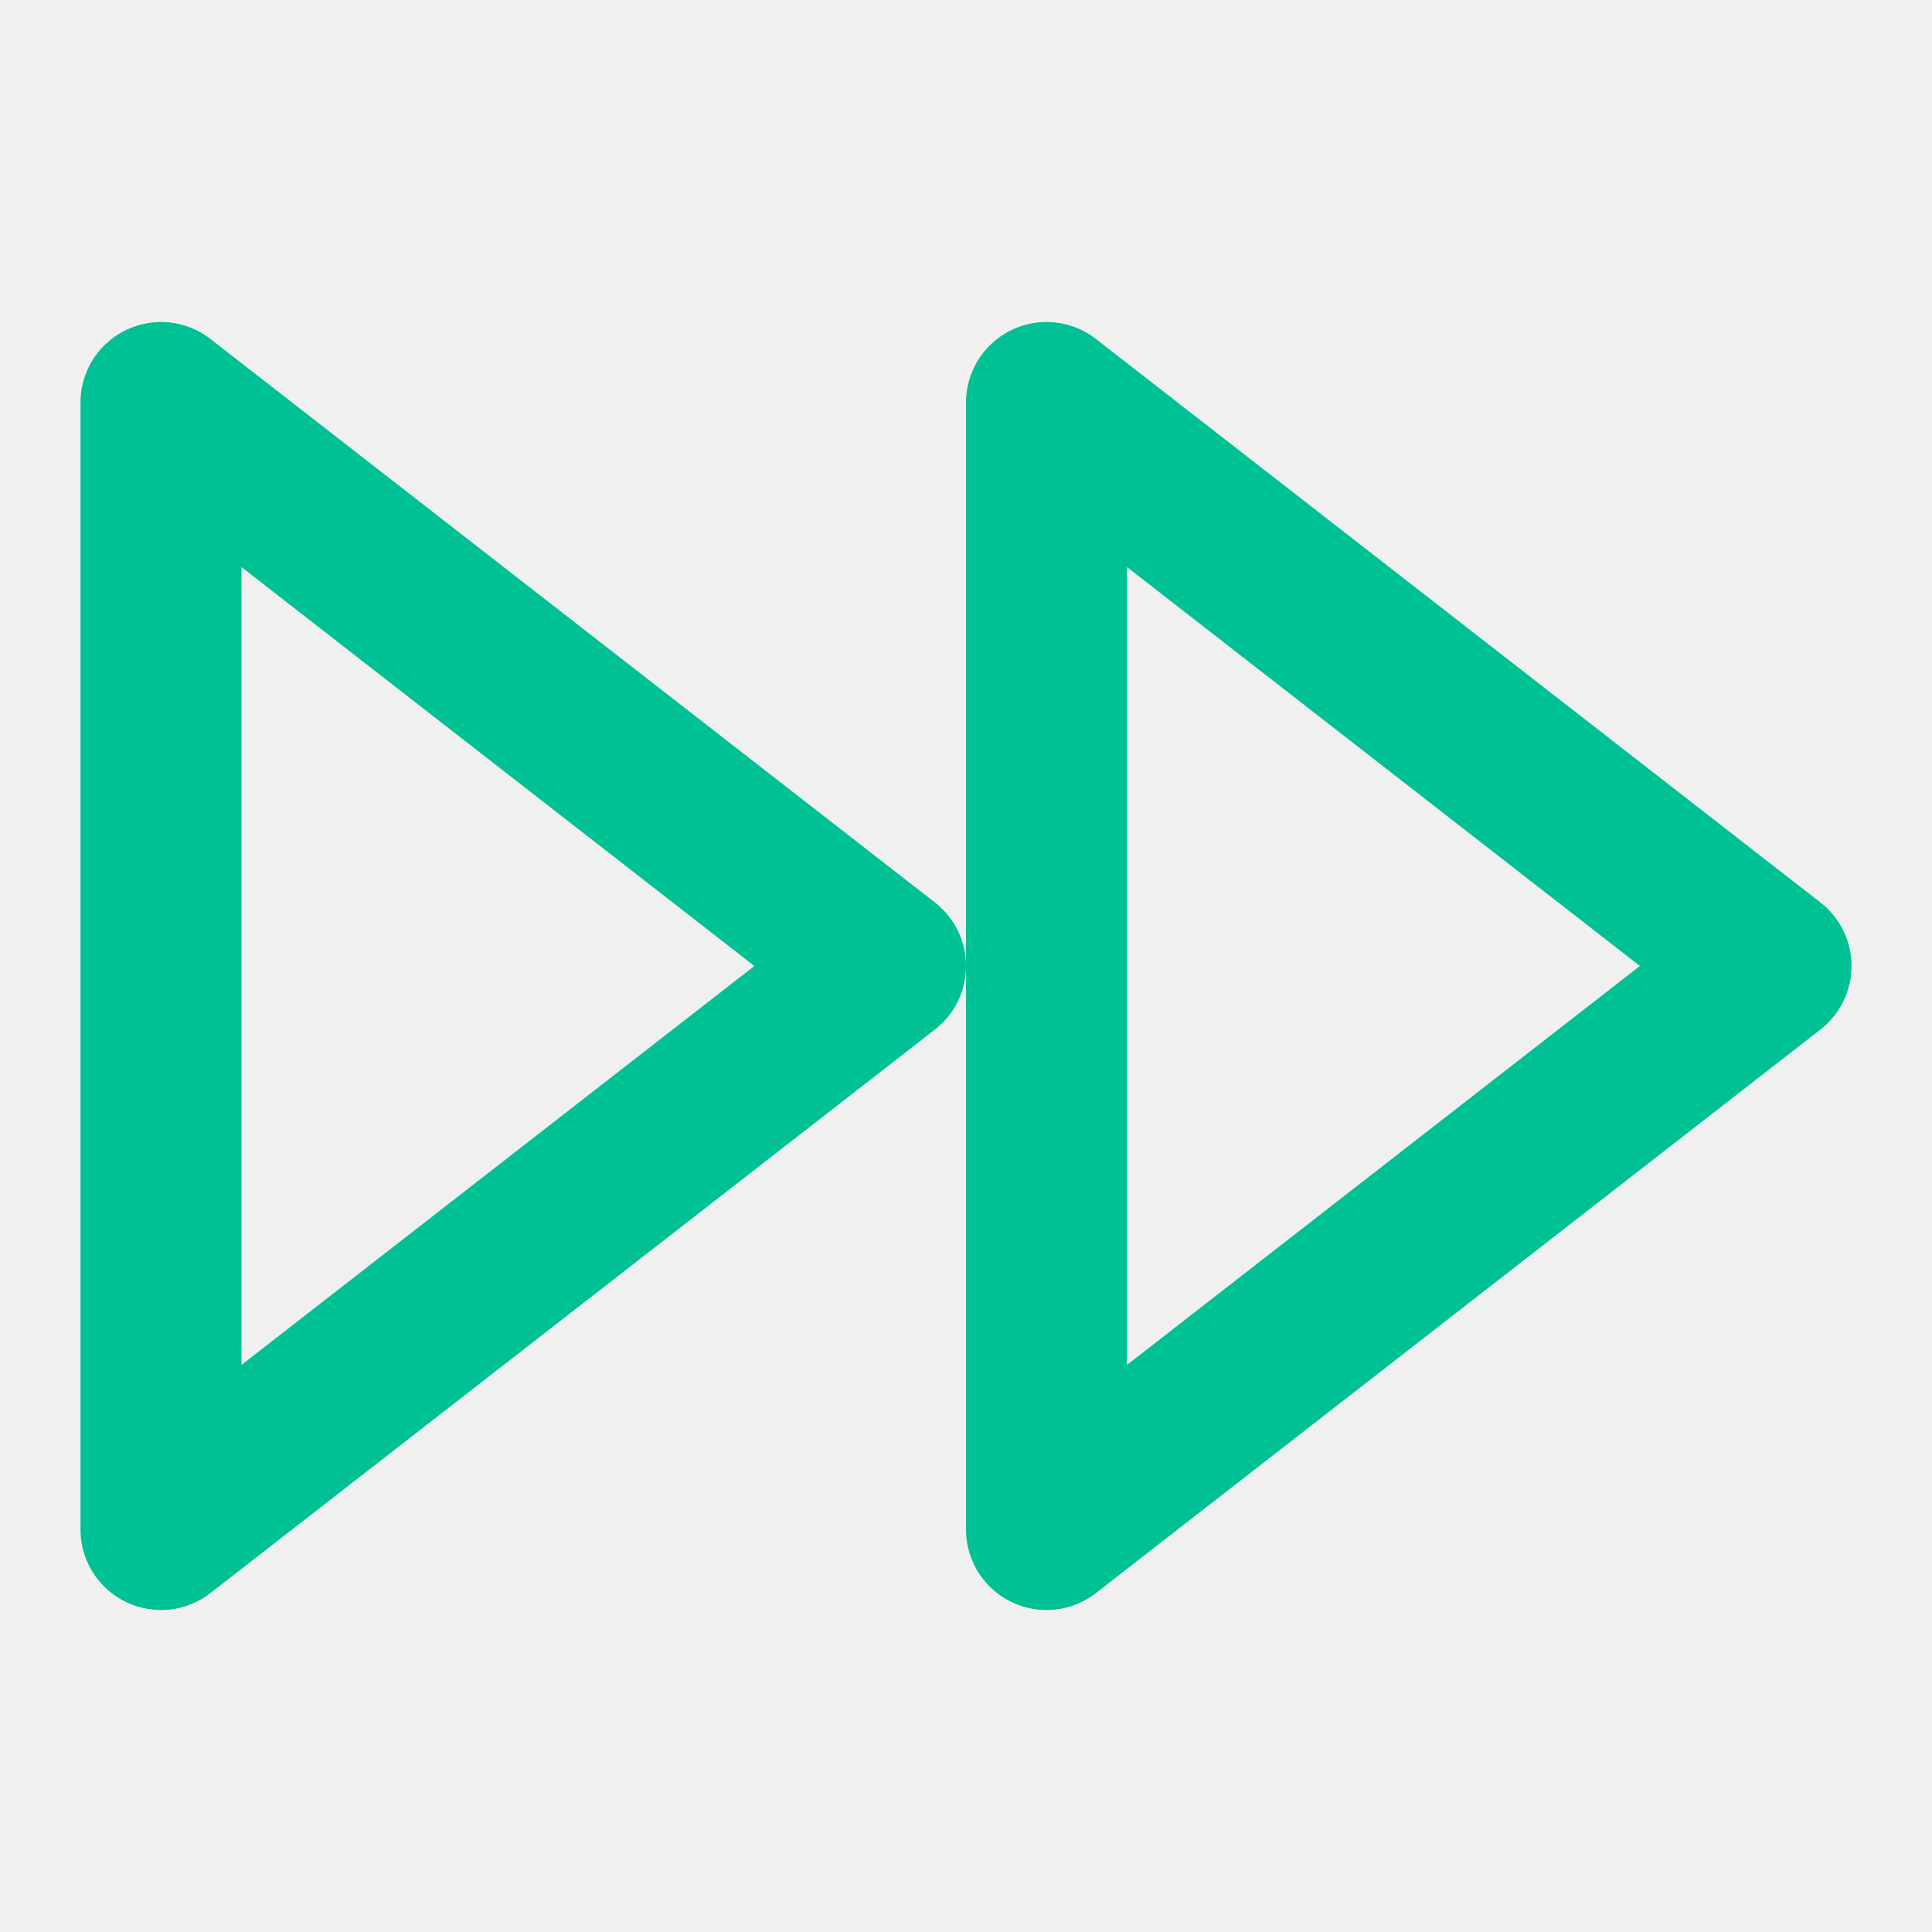
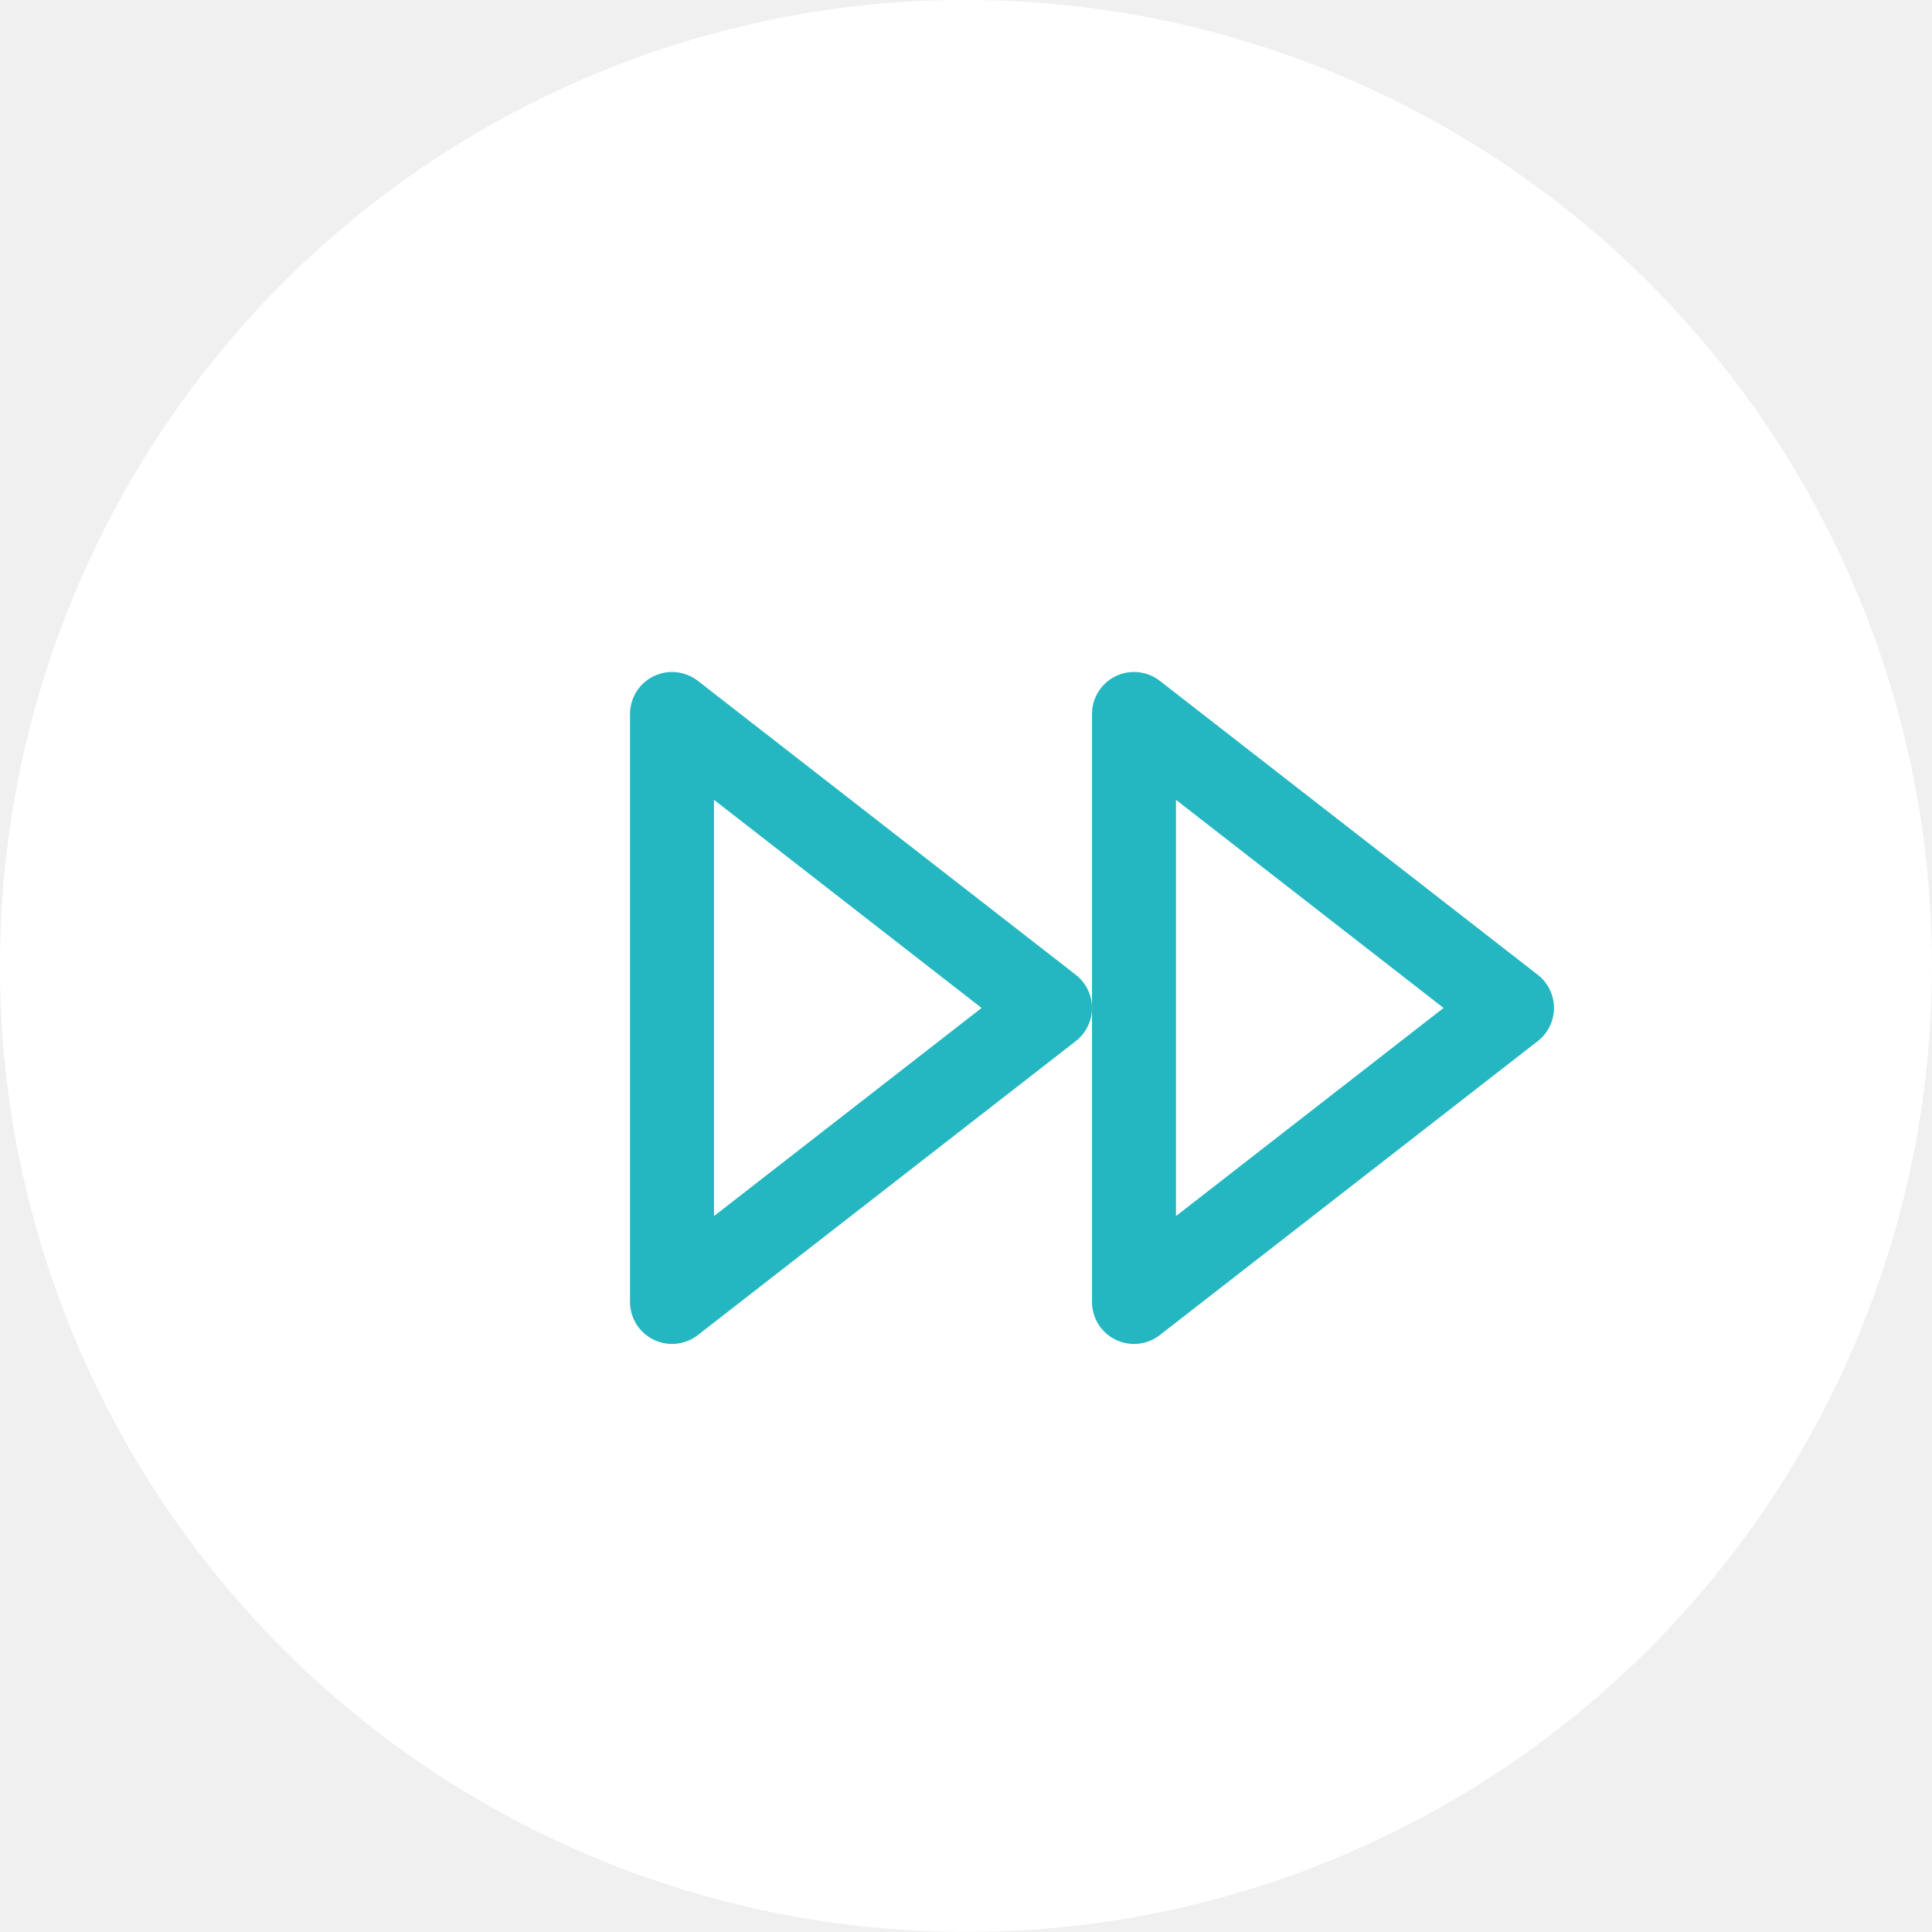
- <svg xmlns="http://www.w3.org/2000/svg" width="24" height="24" viewBox="0 0 24 24" fill="none" stroke="#00C193" stroke-width="2" stroke-linecap="round" stroke-linejoin="round" class="feather feather-fast-forward">
-   <polygon points="13 19 22 12 13 5 13 19" />
-   <polygon points="2 19 11 12 2 5 2 19" />
+ <svg xmlns="http://www.w3.org/2000/svg" width="46.002" height="46.002" viewBox="0 0 46.002 46.002">
+   <g id="fast-forward" transform="translate(-5.366 -5.766)">
+     <path id="Tracé_6500" data-name="Tracé 6500" d="M28.367,5.766q1.131,0,2.254.11t2.232.331q1.108.22,2.189.549t2.125.761q1.042.432,2.04.965t1.937,1.16q.939.628,1.813,1.345T44.63,12.5q.8.8,1.516,1.673t1.346,1.813a22.023,22.023,0,0,1,1.159,1.937c.354.664.678,1.344.966,2.04s.542,1.4.761,2.125.4,1.451.549,2.189.257,1.483.33,2.233.111,1.5.111,2.254-.037,1.5-.111,2.254-.184,1.494-.33,2.232-.33,1.469-.549,2.189-.474,1.429-.761,2.125-.61,1.375-.966,2.039-.74,1.311-1.159,1.938-.866,1.23-1.346,1.813-.982,1.141-1.516,1.674-1.09,1.037-1.673,1.516-1.188.926-1.813,1.346a22.522,22.522,0,0,1-1.937,1.159q-1,.532-2.04.966t-2.125.76c-.723.22-1.45.4-2.189.549s-1.482.258-2.232.331-1.5.11-2.254.11-1.506-.037-2.255-.11-1.493-.185-2.232-.331a22.306,22.306,0,0,1-2.189-.549q-1.082-.329-2.125-.76c-.695-.289-1.376-.609-2.04-.966s-1.311-.741-1.937-1.159-1.23-.867-1.813-1.346-1.14-.982-1.673-1.516-1.037-1.092-1.516-1.674-.926-1.187-1.345-1.813a22.049,22.049,0,0,1-1.16-1.938c-.354-.664-.678-1.344-.965-2.039s-.542-1.4-.762-2.125-.4-1.451-.549-2.189-.257-1.482-.33-2.232-.11-1.5-.11-2.254.036-1.5.11-2.254.185-1.494.33-2.233.33-1.469.549-2.189.474-1.429.762-2.125a23.1,23.1,0,0,1,2.125-3.977c.419-.626.865-1.23,1.345-1.813s.982-1.14,1.516-1.673,1.09-1.038,1.673-1.516,1.188-.926,1.813-1.345a22.532,22.532,0,0,1,1.937-1.16q1-.532,2.04-.965t2.125-.761c.723-.219,1.45-.4,2.189-.549s1.482-.257,2.232-.331S27.613,5.766,28.367,5.766Z" fill="#fff" />
+     <path id="Tracé_6501" data-name="Tracé 6501" d="M32.367,36.766l9-7-9-7Z" fill="none" stroke="#24b7c2" stroke-linecap="round" stroke-linejoin="round" stroke-width="2" />
+     <path id="Tracé_6502" data-name="Tracé 6502" d="M21.367,36.766l9-7-9-7Z" fill="none" stroke="#24b7c2" stroke-linecap="round" stroke-linejoin="round" stroke-width="2" />
+   </g>
</svg>
